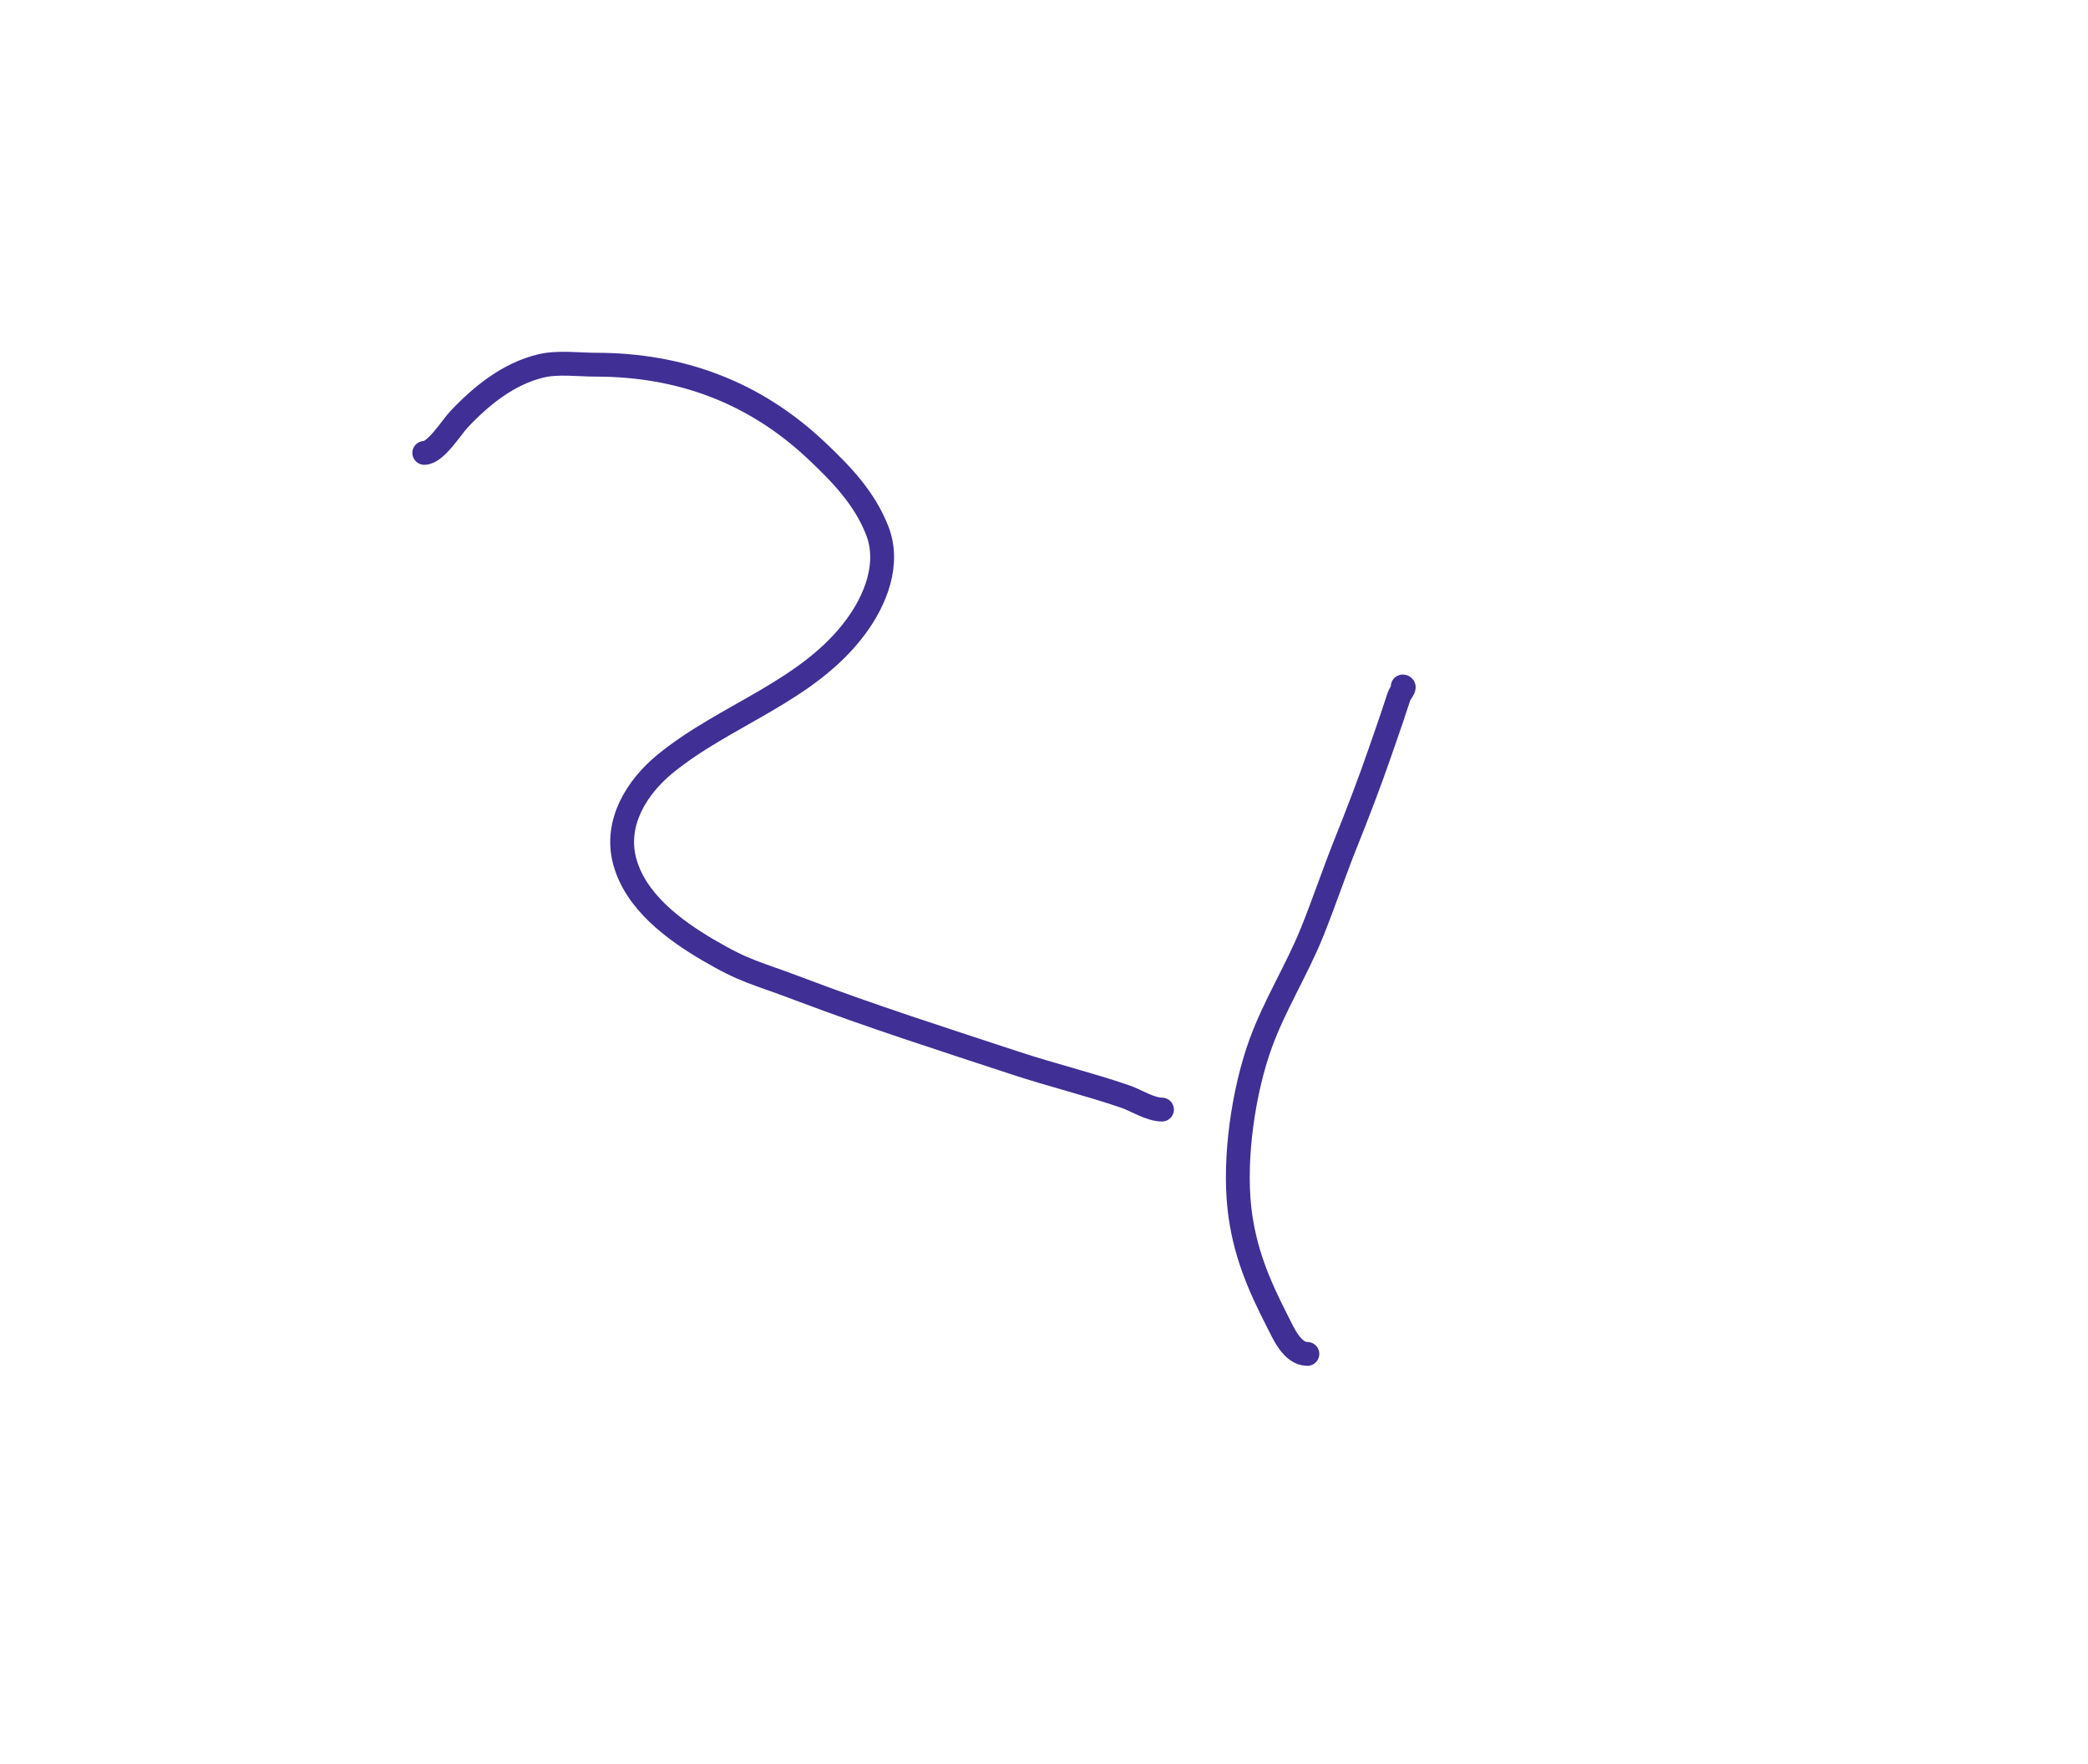
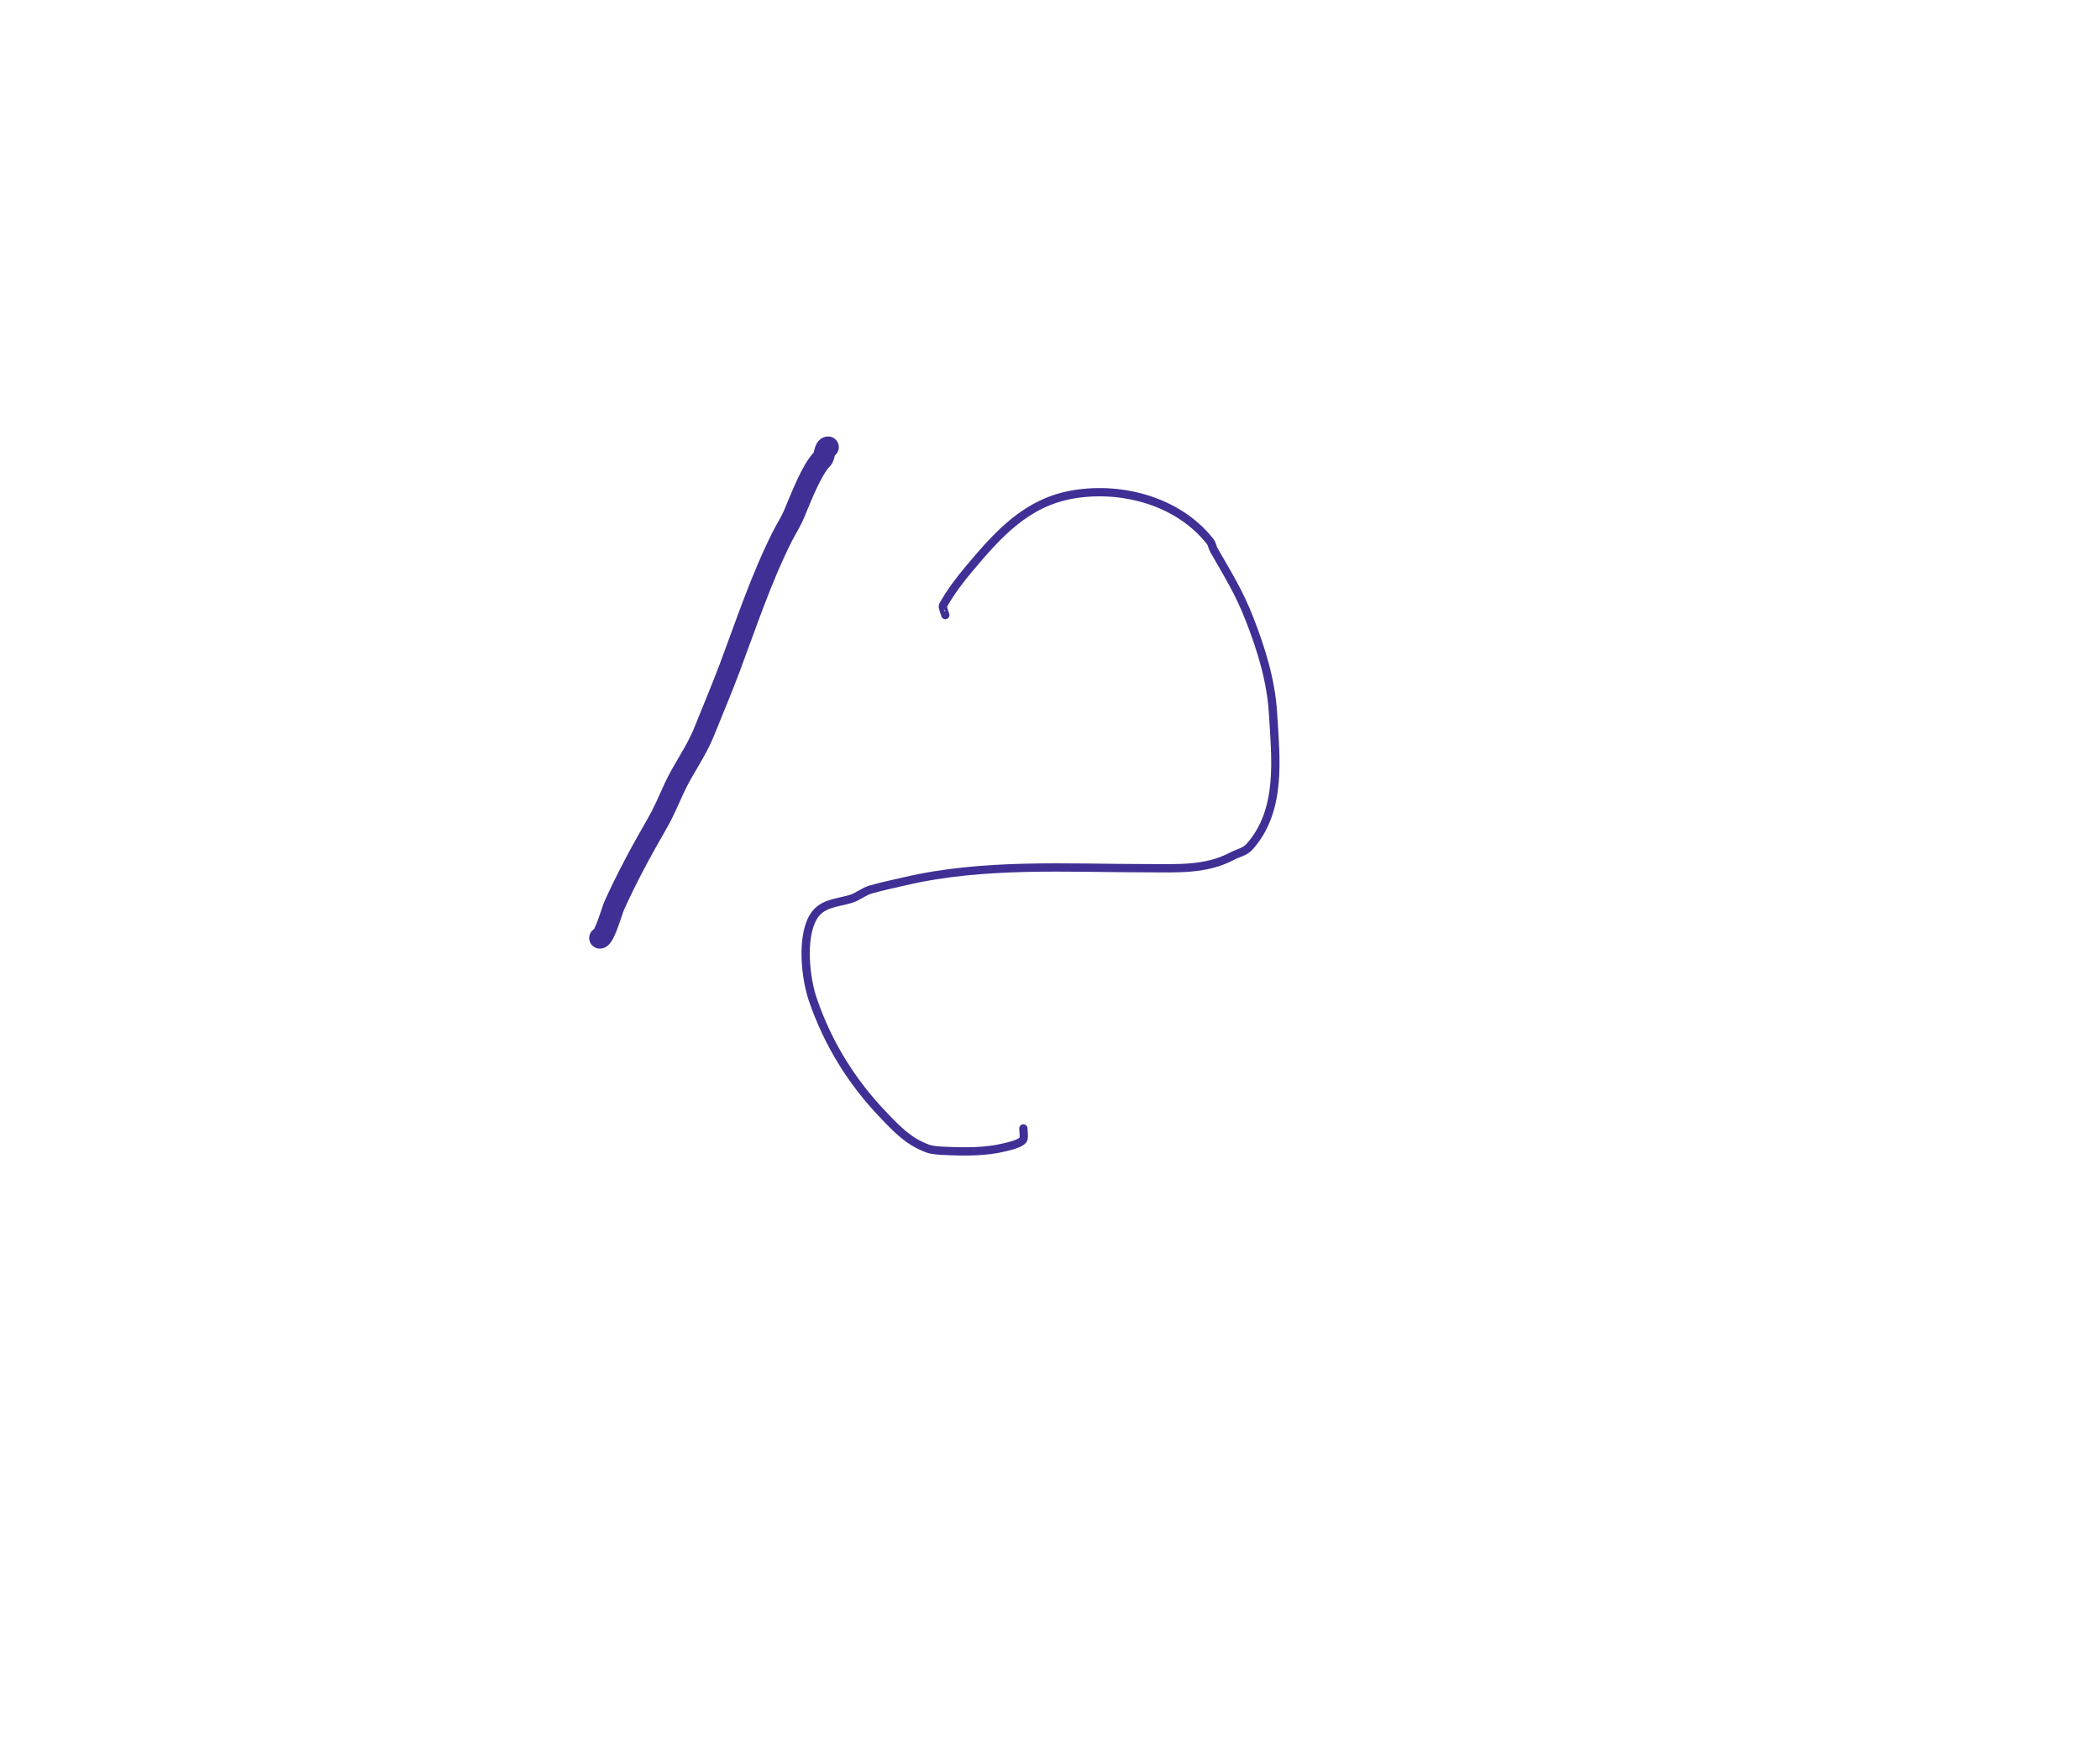
- <svg xmlns="http://www.w3.org/2000/svg" version="1.1" width="1752" height="1480">
-   <g fill="none" fill-rule="nonzero" stroke="#402f95" stroke-width="20" stroke-linecap="round" stroke-linejoin="round" stroke-miterlimit="10" stroke-dasharray="" stroke-dashoffset="0" font-family="none" font-weight="none" font-size="none" text-anchor="none" style="mix-blend-mode: normal">
-     <path d="M356,380c9.659,0 22.706,-21.312 29,-28c18.87,-20.049 41.581,-38.472 69,-45c14.276,-3.399 31.537,-1 46,-1c71.008,0 133.164,23.126 185,72c20.982,19.783 40.312,39.795 51,67c11.036,28.091 -1.406,58.599 -18,81c-40.329,54.445 -109.398,73.481 -160,115c-23.82,19.545 -42.172,49.218 -34,81c8.811,34.266 41.654,58.352 70,75c31.901,18.735 39.247,18.663 77,33c59.651,22.652 120.391,42.027 181,62c30.424,10.026 61.755,17.63 92,28c9.034,3.097 21.157,11 31,11" />
-     <path d="M1177,576c2.849,0 -2.071,5.306 -3,8c-2.406,6.976 -4.622,14.015 -7,21c-2.956,8.682 -6.01,17.33 -9,26c-8.941,25.928 -18.814,51.535 -29,77c-9.795,24.487 -18.142,49.538 -28,74c-12.726,31.579 -31.288,61.018 -43,93c-14.623,39.933 -22.795,96.442 -18,139c4.009,35.577 15.972,63.787 32,95c4.821,9.387 12.136,27 25,27" />
+ <svg xmlns="http://www.w3.org/2000/svg" version="1.1" width="1775" height="1480">
+   <g fill="none" fill-rule="nonzero" stroke="#402f95" stroke-width="none" stroke-linecap="round" stroke-linejoin="round" stroke-miterlimit="10" stroke-dasharray="" stroke-dashoffset="0" font-family="none" font-weight="none" font-size="none" text-anchor="none" style="mix-blend-mode: normal">
+     <path d="M799,520c0.211,0 -2.65,-6.829 -2,-8c6.25,-11.25 13.749,-21.162 22,-31c24.568,-29.292 48.581,-56.27 88,-63c41.417,-7.071 89.405,5.806 116,40c1.559,2.004 1.741,4.796 3,7c11.891,20.809 21.171,35.436 30,58c10.026,25.621 18.341,52.344 20,80c2.295,38.243 7.654,82.274 -20,113c-3.791,4.212 -9.992,5.349 -15,8c-22.03,11.663 -46.659,10 -71,10c-68.074,0 -138.461,-4.526 -205,11c-9.823,2.292 -19.286,4.224 -29,7c-6.141,1.755 -10.883,6.165 -17,8c-12.135,3.64 -24.985,3.374 -32,16c-9.823,17.682 -6.043,51.374 0,69c12.774,37.258 32.88,69.795 60,98c12.024,12.505 21.012,22.004 37,28c4.219,1.582 10.604,1.791 15,2c16.17,0.77 34.261,0.935 50,-3c2.876,-0.719 14.719,-3.156 16,-7c0.809,-2.426 0,-6.415 0,-9" stroke-width="7" />
+     <path d="M507,793c3.813,0 10.649,-23.998 12,-27c10.573,-23.496 23.117,-46.748 36,-69c6.277,-10.842 9.821,-19.78 15,-31c7.396,-16.026 18.459,-30.647 25,-47c7.761,-19.402 14.984,-36.291 22,-55c13.874,-36.996 26.155,-74.309 44,-110c3.238,-6.475 7.124,-12.29 10,-19c5.826,-13.594 14.87,-37.87 24,-47c2.159,-2.159 1.86,-10 5,-10" stroke-width="18" />
  </g>
</svg>
